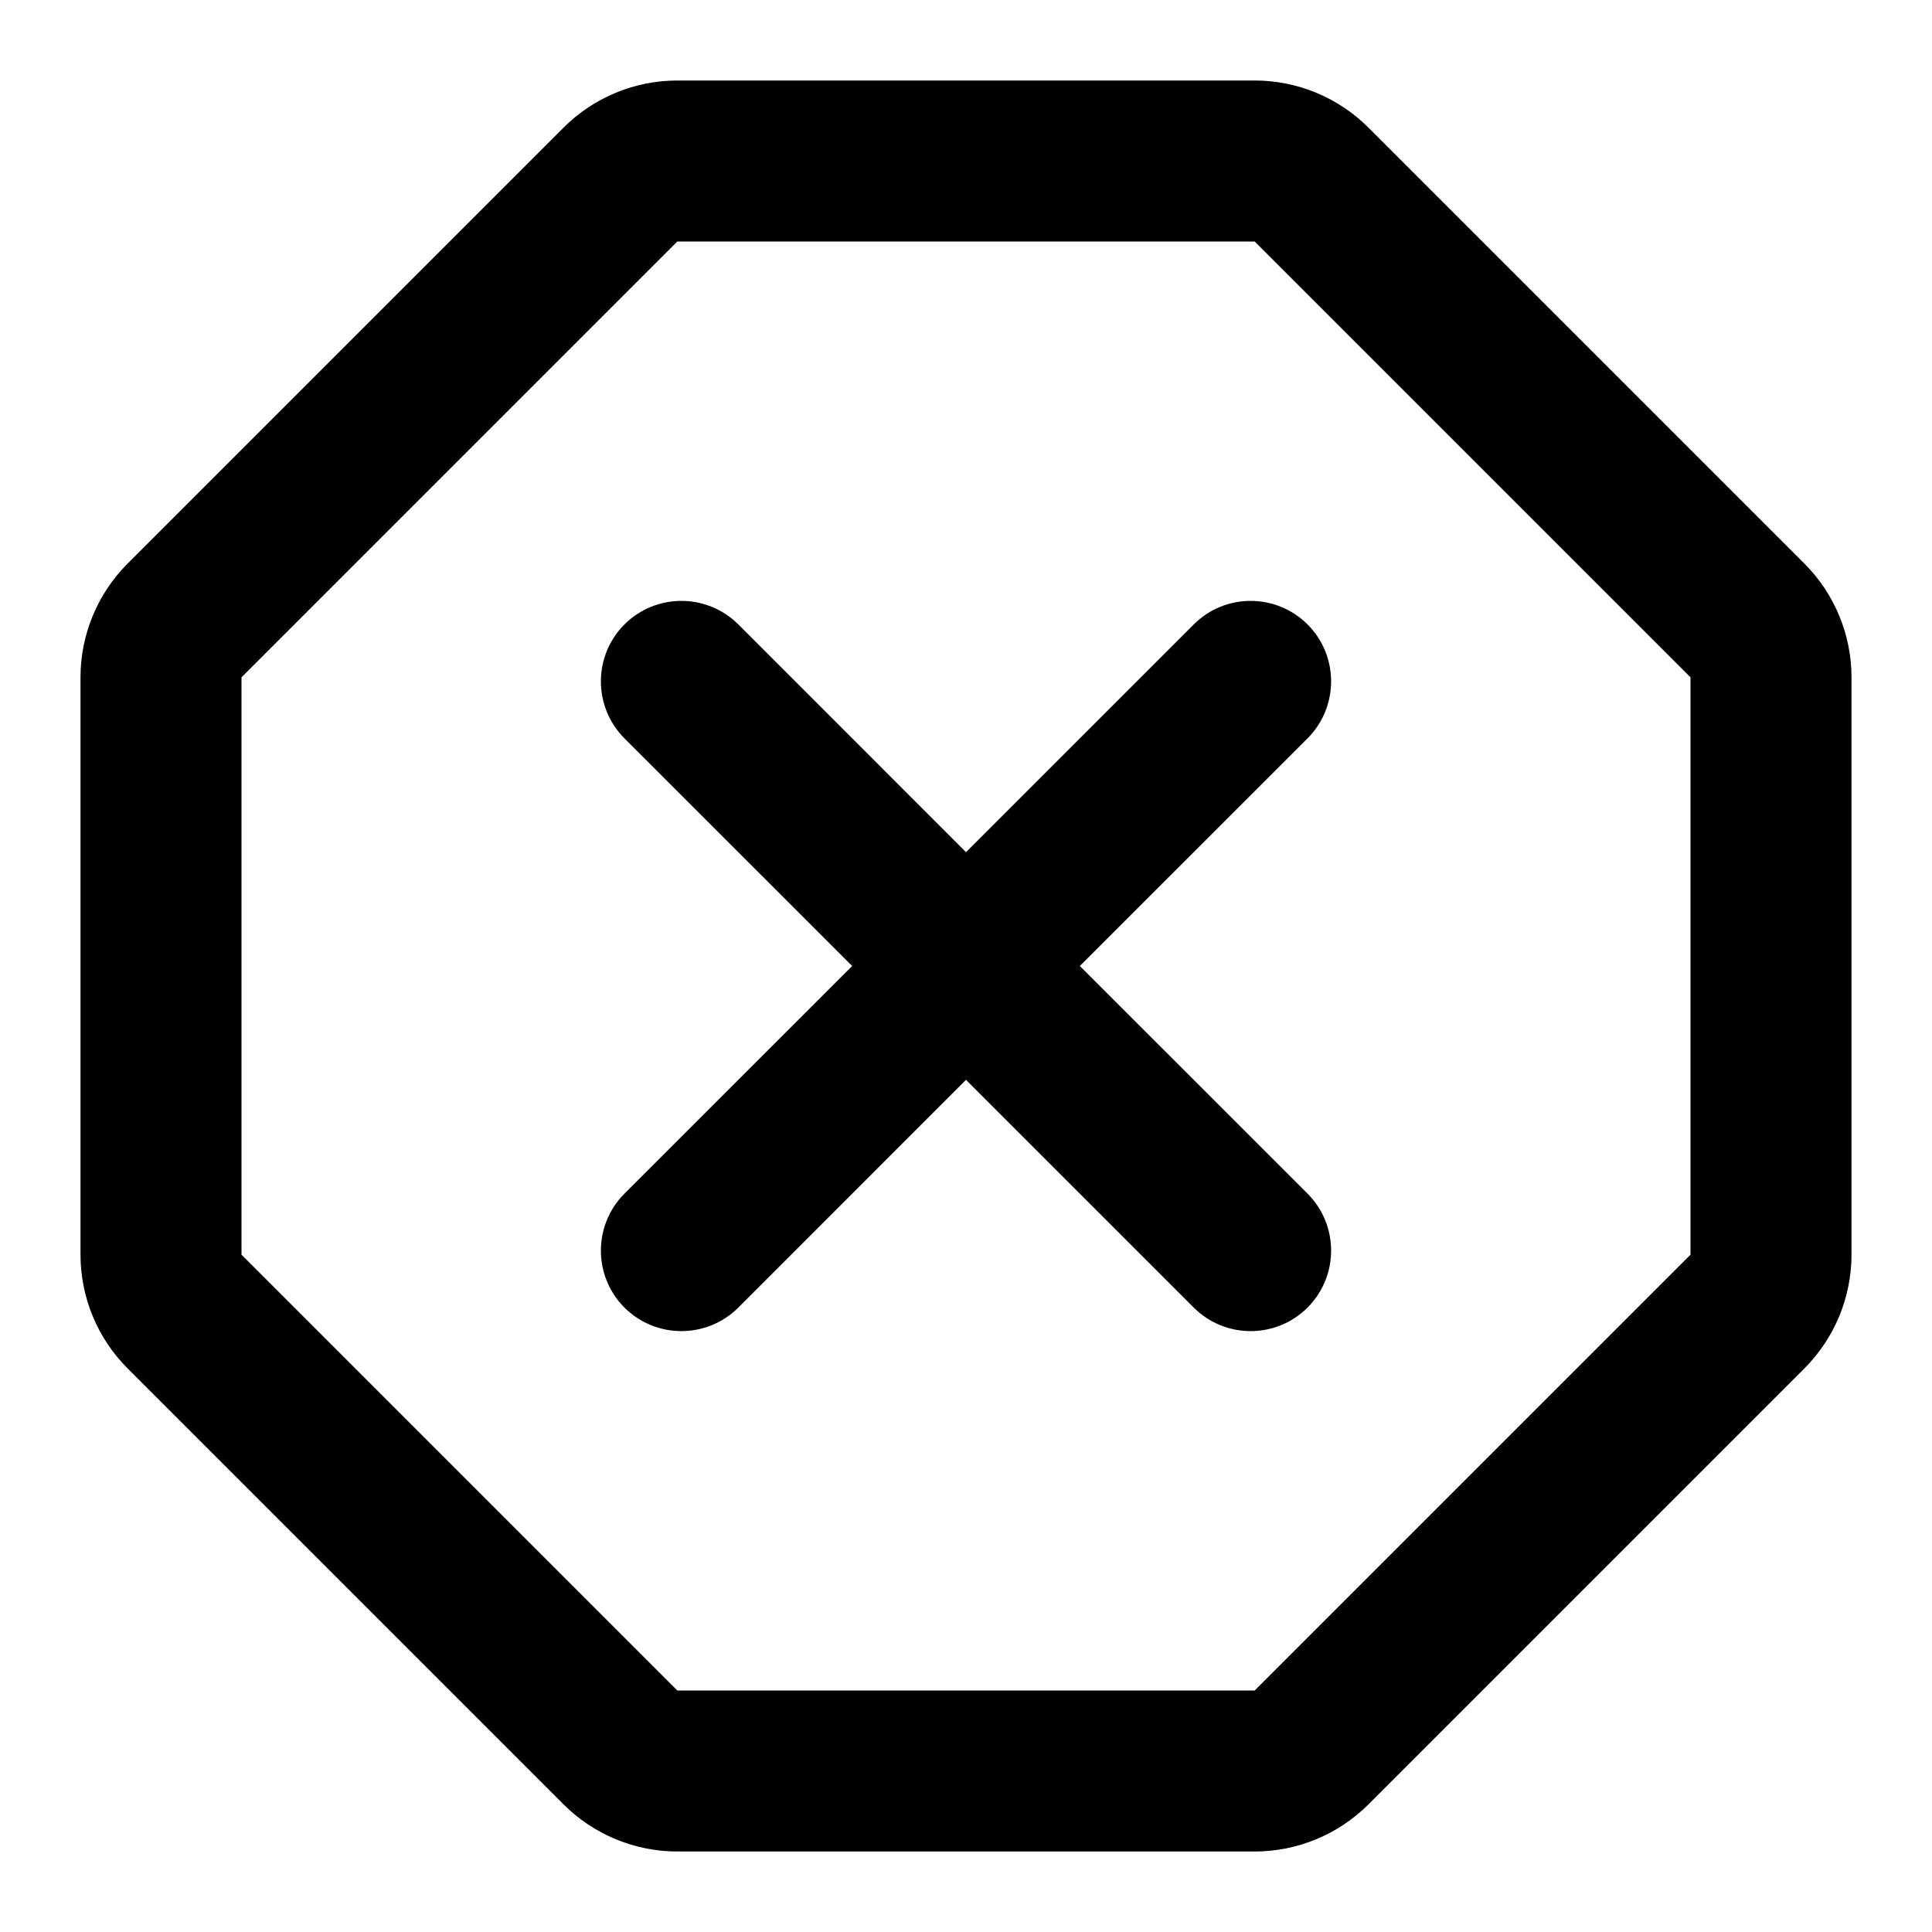
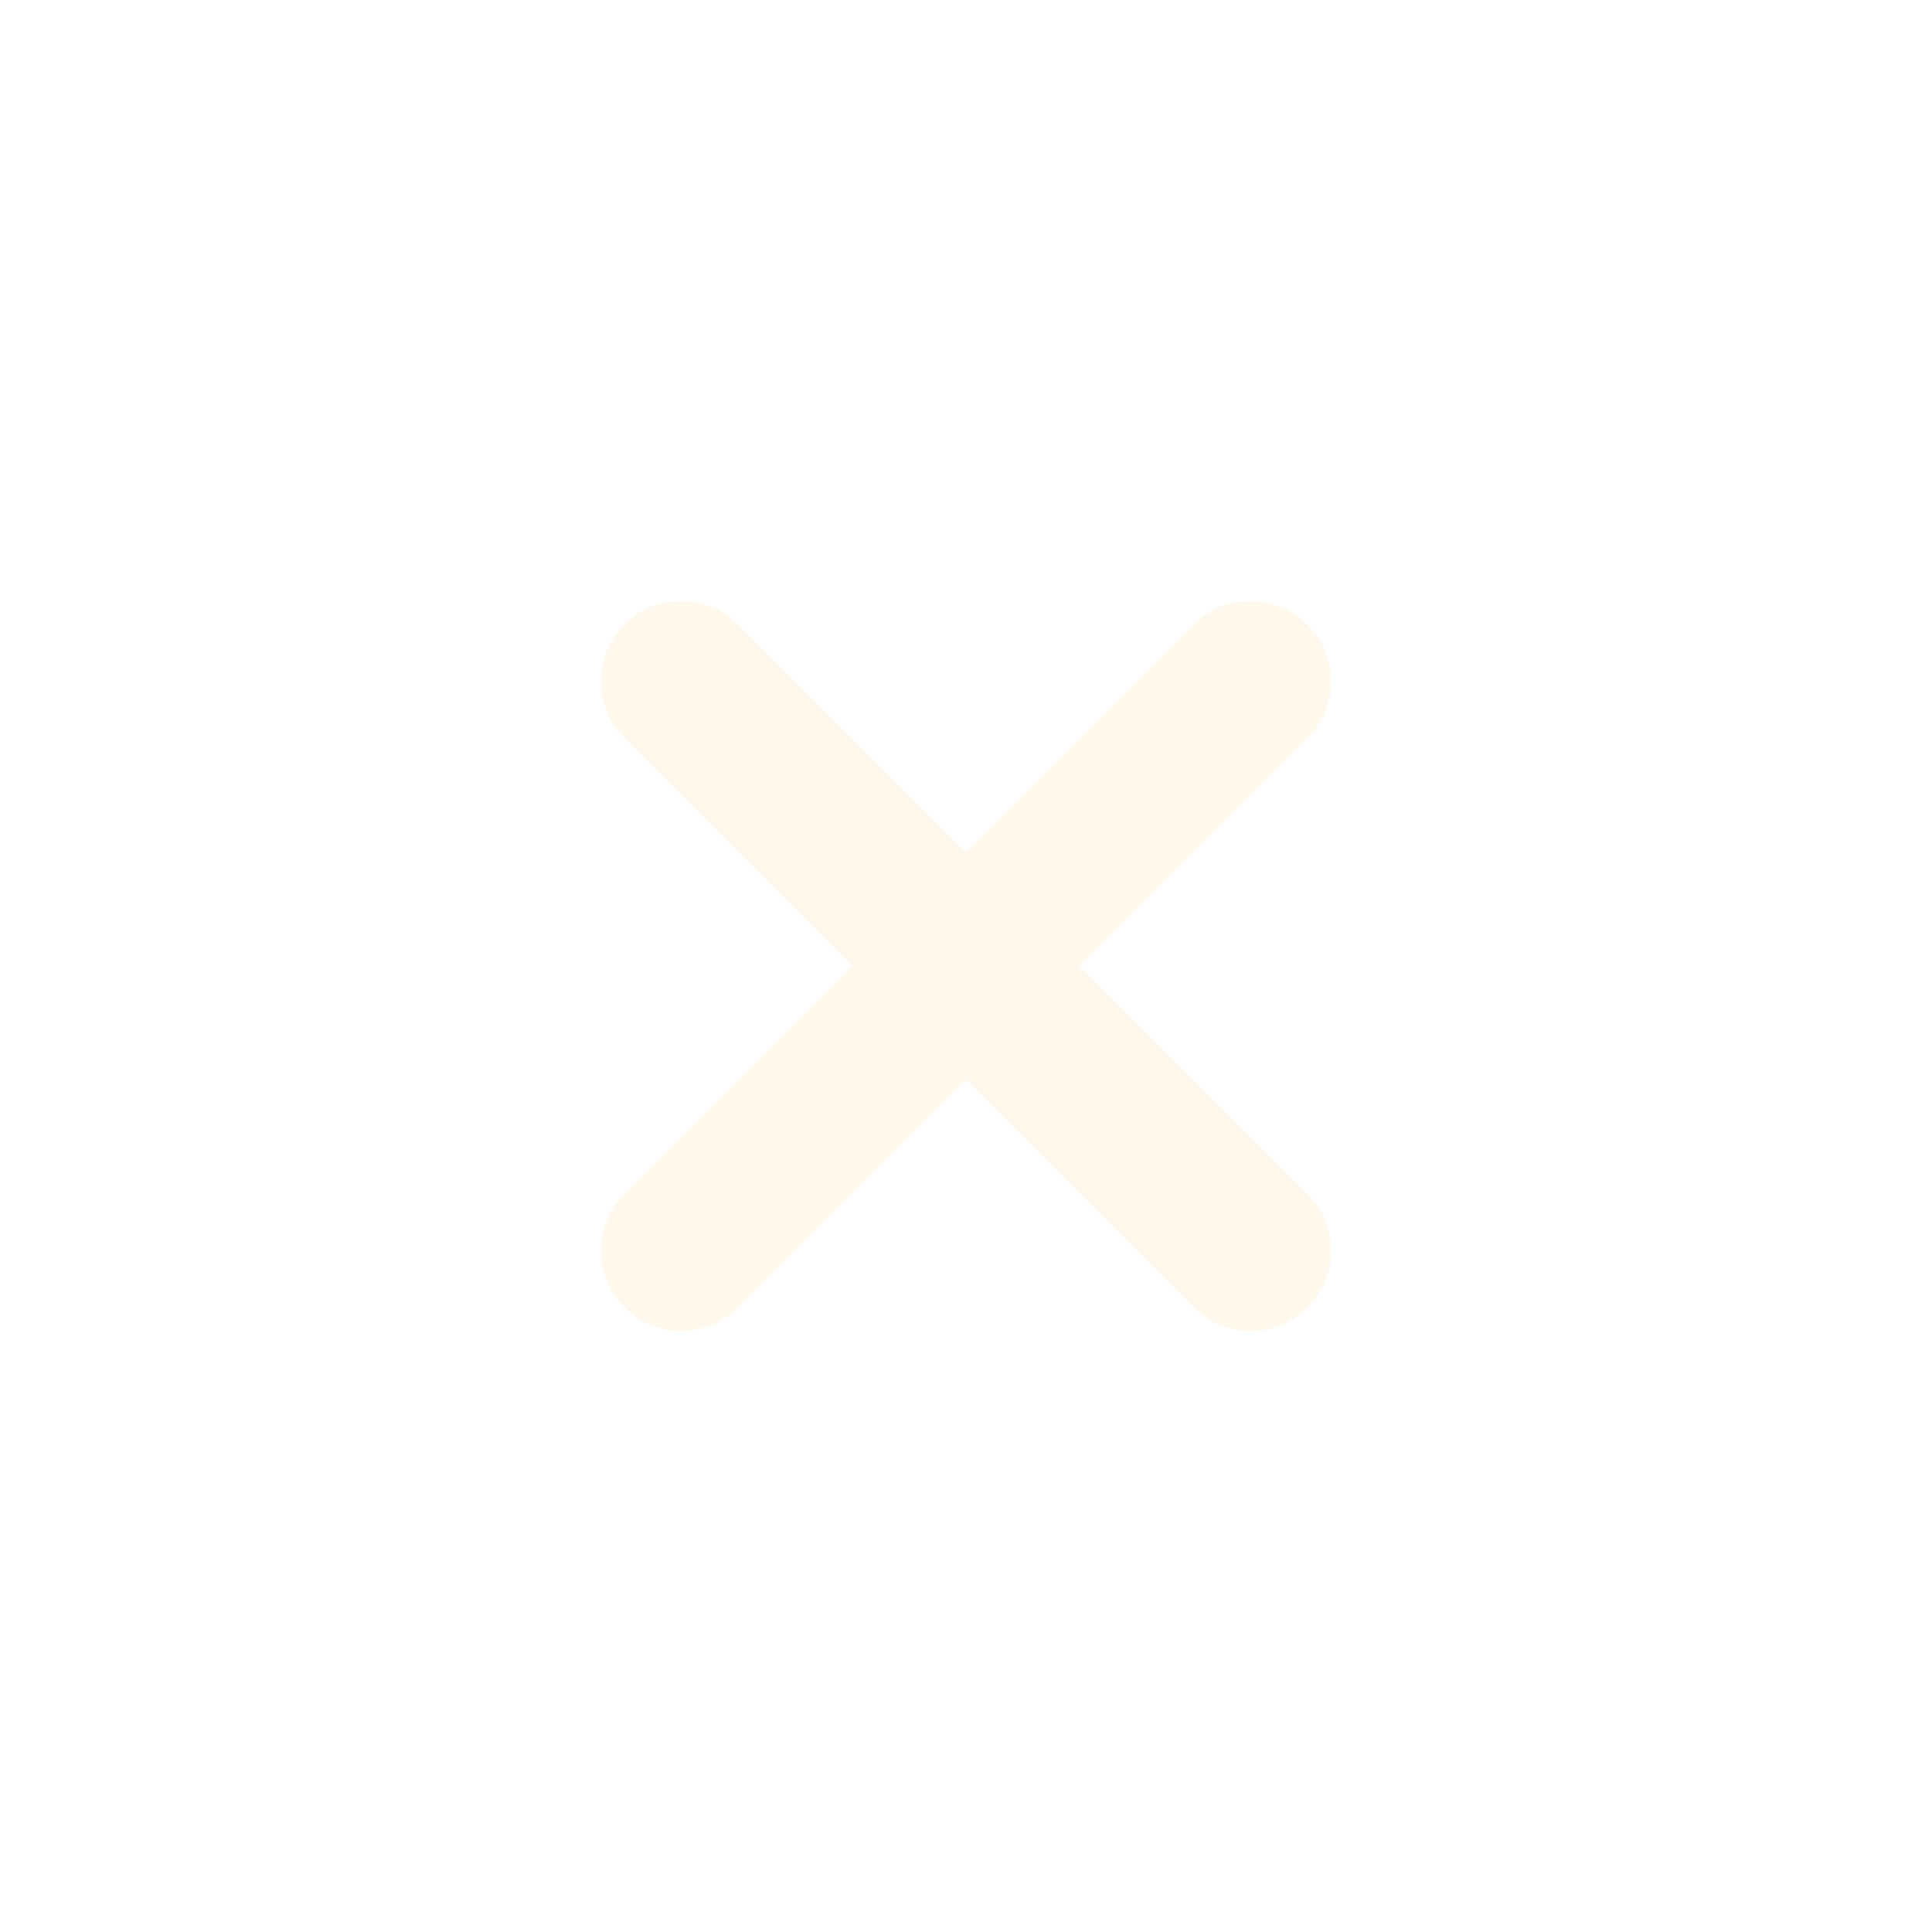
- <svg xmlns="http://www.w3.org/2000/svg" width="800px" height="800px" viewBox="0 0 24 24" fill="none">
-   <path fill-rule="evenodd" clip-rule="evenodd" d="M8.414 1C7.884 1 7.375 1.211 7 1.586L1.586 7C1.211 7.375 1 7.884 1 8.414V15.586C1 16.116 1.211 16.625 1.586 17L7 22.414C7.375 22.789 7.884 23 8.414 23H15.586C16.116 23 16.625 22.789 17 22.414L22.414 17C22.789 16.625 23 16.116 23 15.586V8.414C23 7.884 22.789 7.375 22.414 7L17 1.586C16.625 1.211 16.116 1 15.586 1H8.414ZM8.414 3H15.586L21 8.414V15.586L15.586 21H8.414L3 15.586L3 8.414L8.414 3ZM9.172 7.757C8.781 7.367 8.148 7.367 7.757 7.757C7.367 8.148 7.367 8.781 7.757 9.172L10.586 12L7.757 14.828C7.367 15.219 7.367 15.852 7.757 16.243C8.148 16.633 8.781 16.633 9.172 16.243L12 13.414L14.829 16.243C15.219 16.633 15.852 16.633 16.243 16.243C16.633 15.852 16.633 15.219 16.243 14.828L13.414 12L16.243 9.172C16.633 8.781 16.633 8.148 16.243 7.757C15.852 7.367 15.219 7.367 14.829 7.757L12 10.586L9.172 7.757Z" fill="#000000" />
+ <svg xmlns="http://www.w3.org/2000/svg" width="100%" height="100%" viewBox="0 0 800 800" version="1.1" xml:space="preserve" style="fill-rule:evenodd;clip-rule:evenodd;stroke-linejoin:round;stroke-miterlimit:2;">
+   <path d="M305.72,258.579C292.702,245.561 271.597,245.561 258.579,258.579C245.562,271.596 245.562,292.702 258.579,305.719L352.86,400L258.579,494.28C245.562,507.3 245.562,528.403 258.579,541.42C271.597,554.44 292.702,554.44 305.72,541.42L400,447.14L494.283,541.42C507.3,554.44 528.403,554.44 541.423,541.42C554.44,528.403 554.44,507.3 541.423,494.28L447.14,400L541.423,305.719C554.44,292.702 554.44,271.596 541.423,258.579C528.403,245.561 507.3,245.561 494.283,258.579L400,352.86L305.72,258.579Z" style="fill:rgb(255,248,236);" />
</svg>
